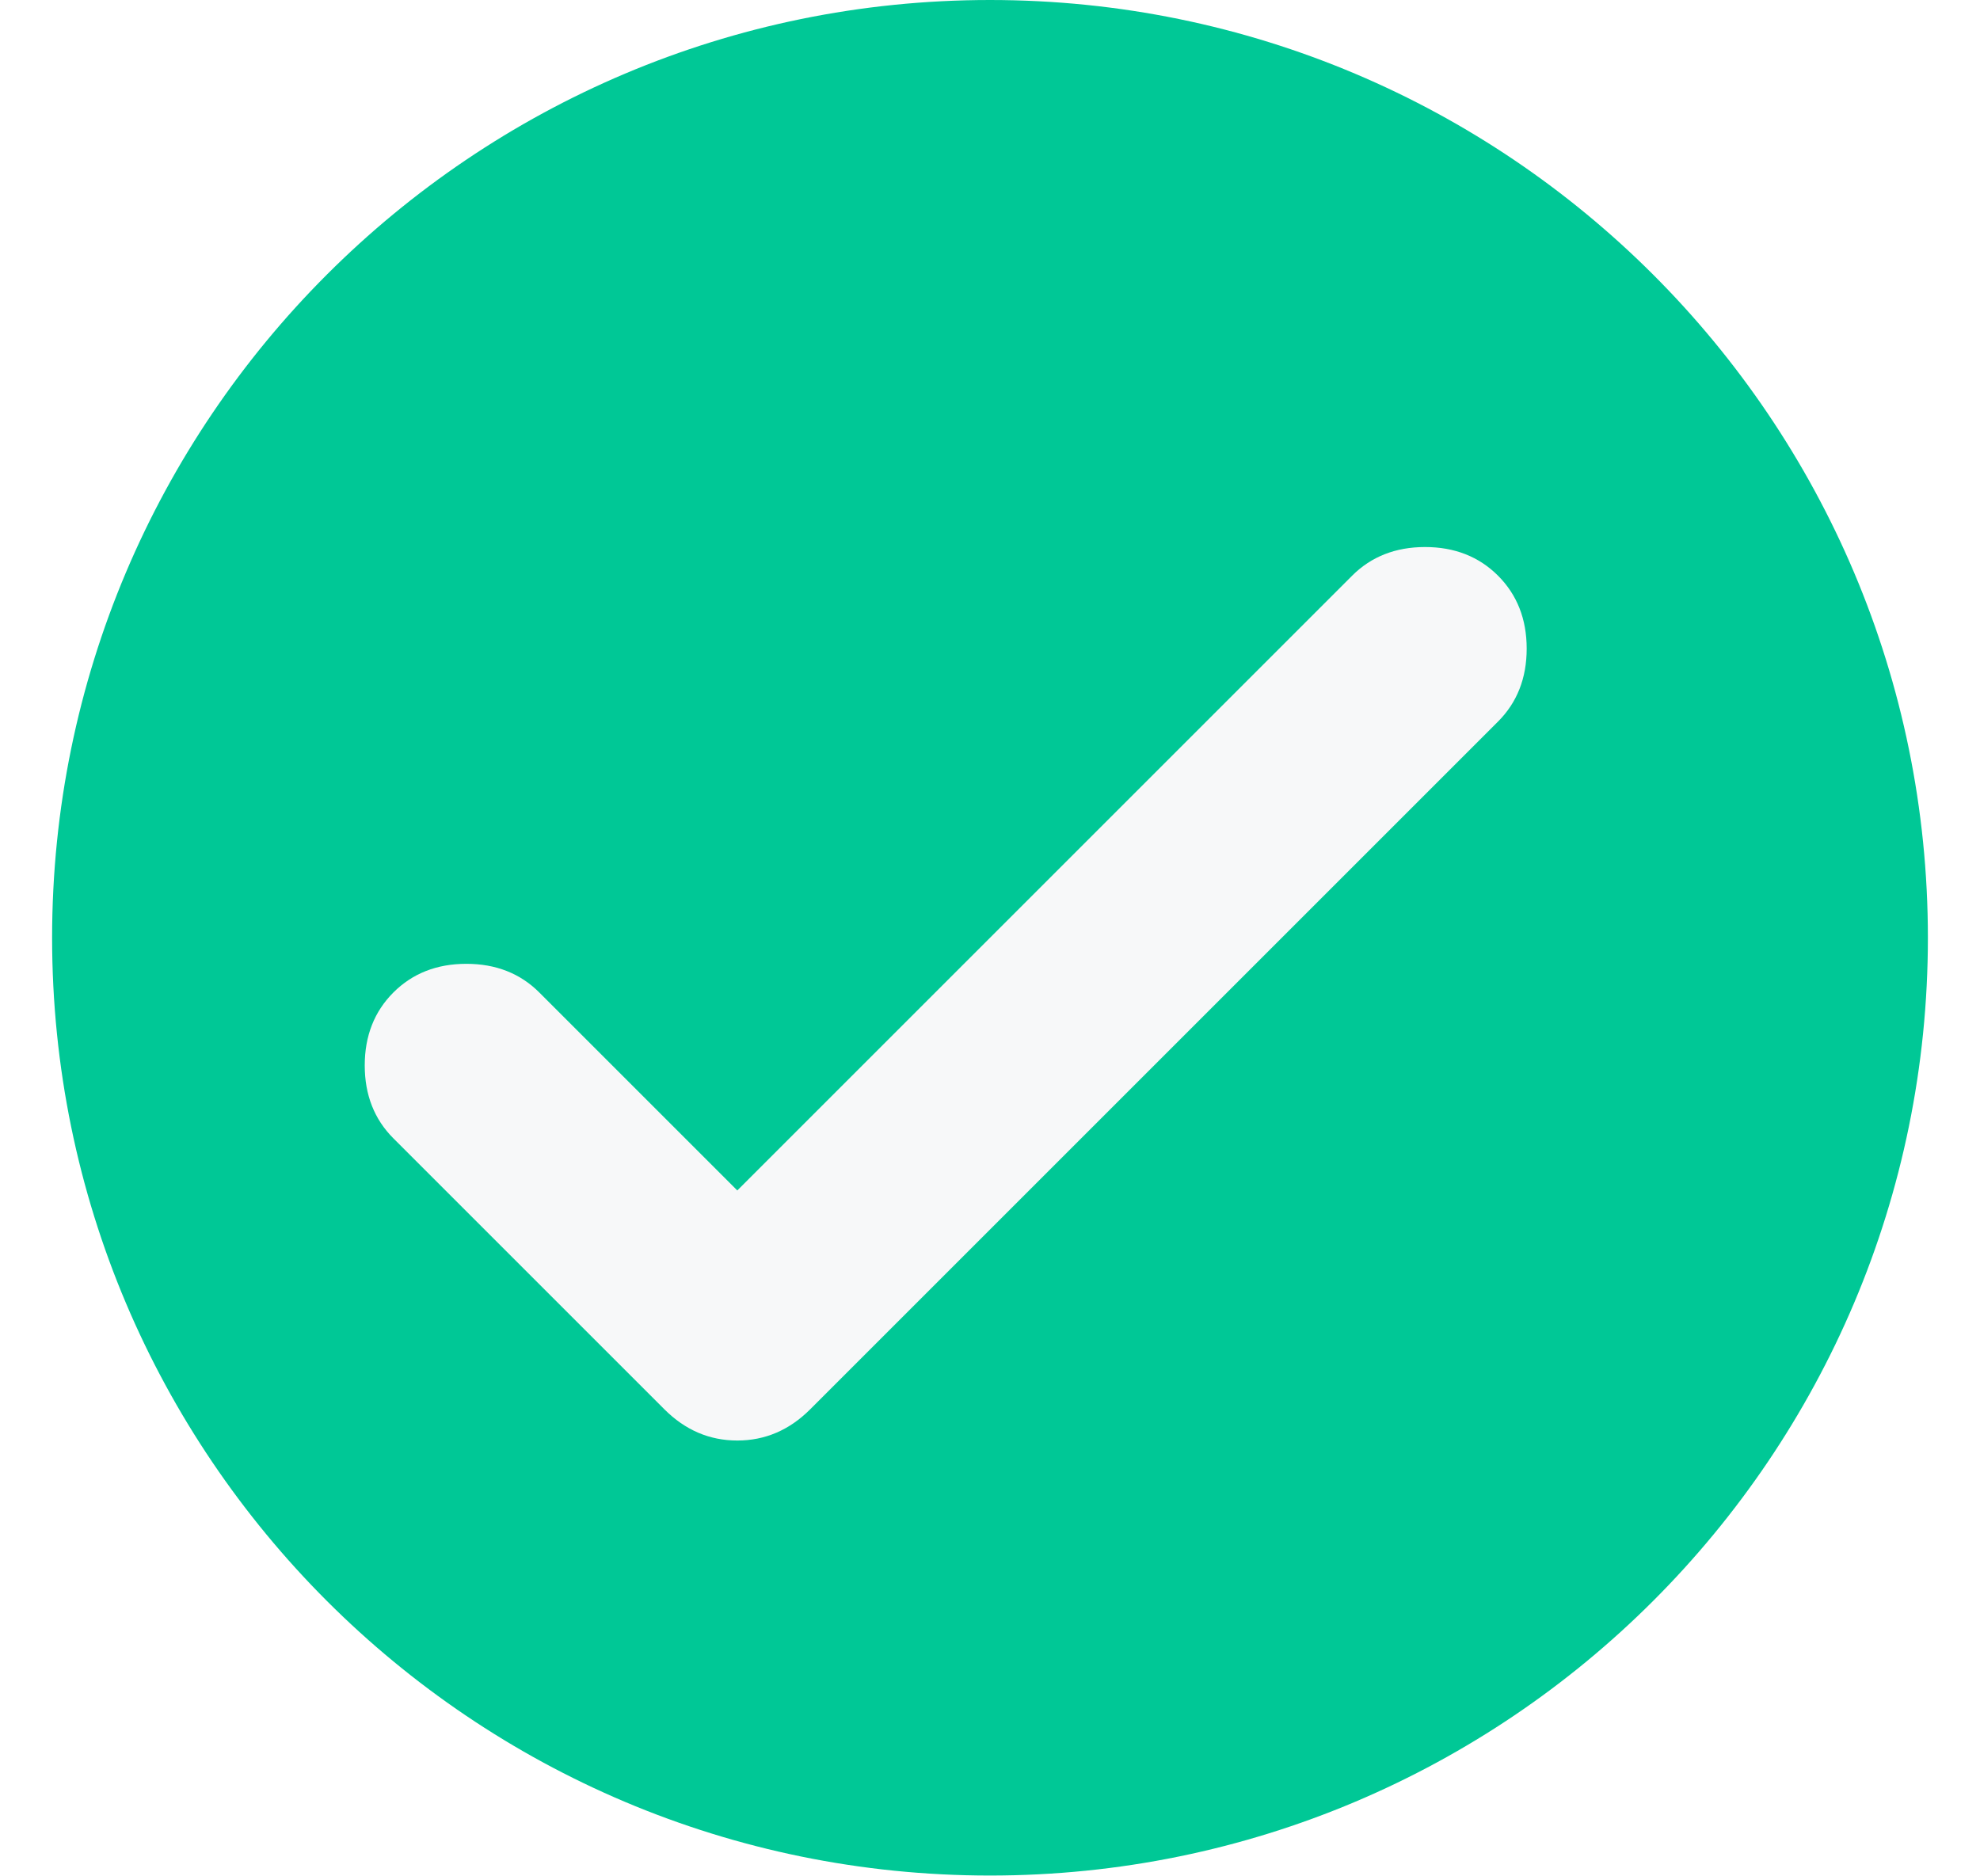
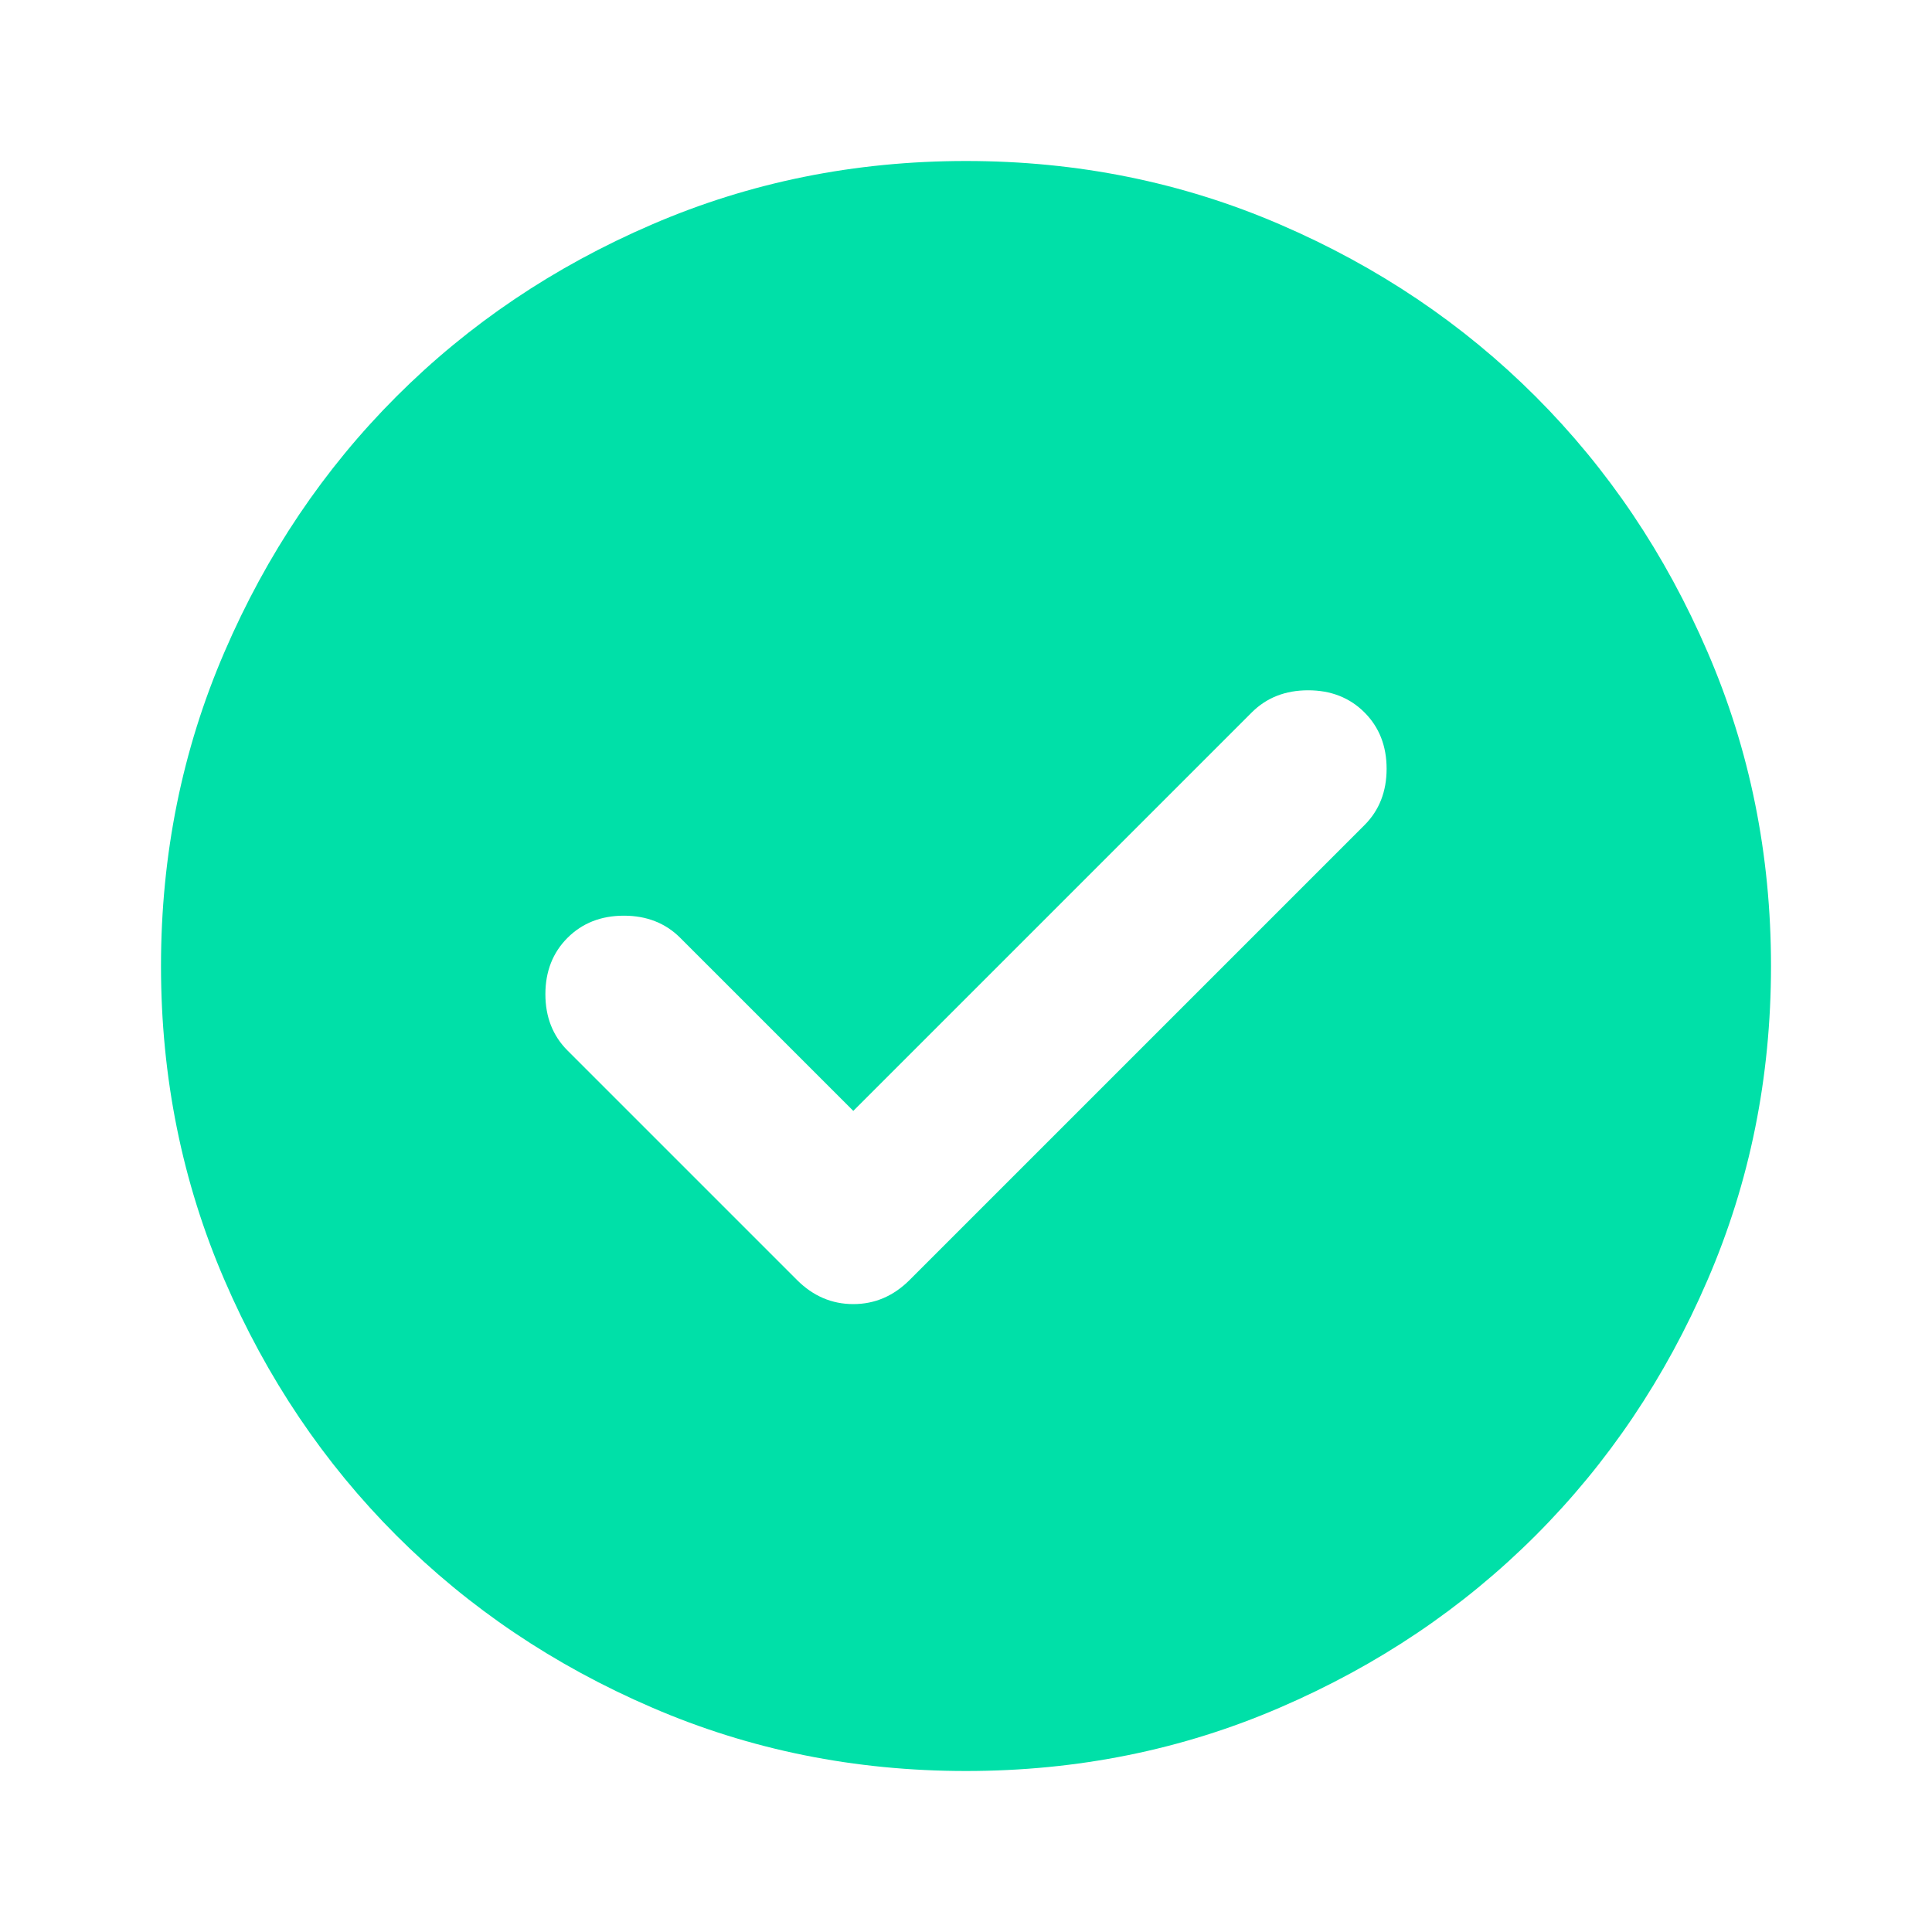
- <svg xmlns="http://www.w3.org/2000/svg" width="19" height="18" viewBox="0 0 19 18" fill="none">
-   <g id="icon-check">
-     <rect x="0.5" width="18" height="18" rx="9" fill="#00C896" />
-     <path id="check_small" d="M7.075 11.425L12.975 5.525C13.158 5.342 13.392 5.25 13.675 5.25C13.958 5.25 14.192 5.342 14.375 5.525C14.558 5.708 14.65 5.942 14.65 6.225C14.65 6.508 14.558 6.742 14.375 6.925L7.775 13.525C7.575 13.725 7.342 13.825 7.075 13.825C6.808 13.825 6.575 13.725 6.375 13.525L3.775 10.925C3.592 10.742 3.5 10.508 3.5 10.225C3.5 9.942 3.592 9.708 3.775 9.525C3.958 9.342 4.192 9.25 4.475 9.25C4.758 9.25 4.992 9.342 5.175 9.525L7.075 11.425Z" fill="#F7F8F9" />
-   </g>
+ <svg xmlns="http://www.w3.org/2000/svg" width="24" height="24" viewBox="0 0 24 24" fill="none">
+   <path d="M10.6 13.8L8.45 11.65C8.267 11.467 8.033 11.375 7.75 11.375C7.467 11.375 7.233 11.467 7.05 11.65C6.867 11.833 6.775 12.067 6.775 12.35C6.775 12.633 6.867 12.867 7.05 13.05L9.9 15.9C10.1 16.1 10.333 16.2 10.6 16.2C10.867 16.2 11.1 16.1 11.3 15.9L16.95 10.25C17.133 10.067 17.225 9.833 17.225 9.55C17.225 9.267 17.133 9.033 16.95 8.85C16.767 8.667 16.533 8.575 16.25 8.575C15.967 8.575 15.733 8.667 15.55 8.85L10.6 13.8ZM12 22C10.617 22 9.317 21.738 8.1 21.212C6.883 20.688 5.825 19.975 4.925 19.075C4.025 18.175 3.312 17.117 2.788 15.9C2.263 14.683 2 13.383 2 12C2 10.617 2.263 9.317 2.788 8.1C3.312 6.883 4.025 5.825 4.925 4.925C5.825 4.025 6.883 3.312 8.1 2.788C9.317 2.263 10.617 2 12 2C13.383 2 14.683 2.263 15.9 2.788C17.117 3.312 18.175 4.025 19.075 4.925C19.975 5.825 20.688 6.883 21.212 8.1C21.738 9.317 22 10.617 22 12C22 13.383 21.738 14.683 21.212 15.9C20.688 17.117 19.975 18.175 19.075 19.075C18.175 19.975 17.117 20.688 15.9 21.212C14.683 21.738 13.383 22 12 22Z" fill="#00E0A8" />
</svg>
